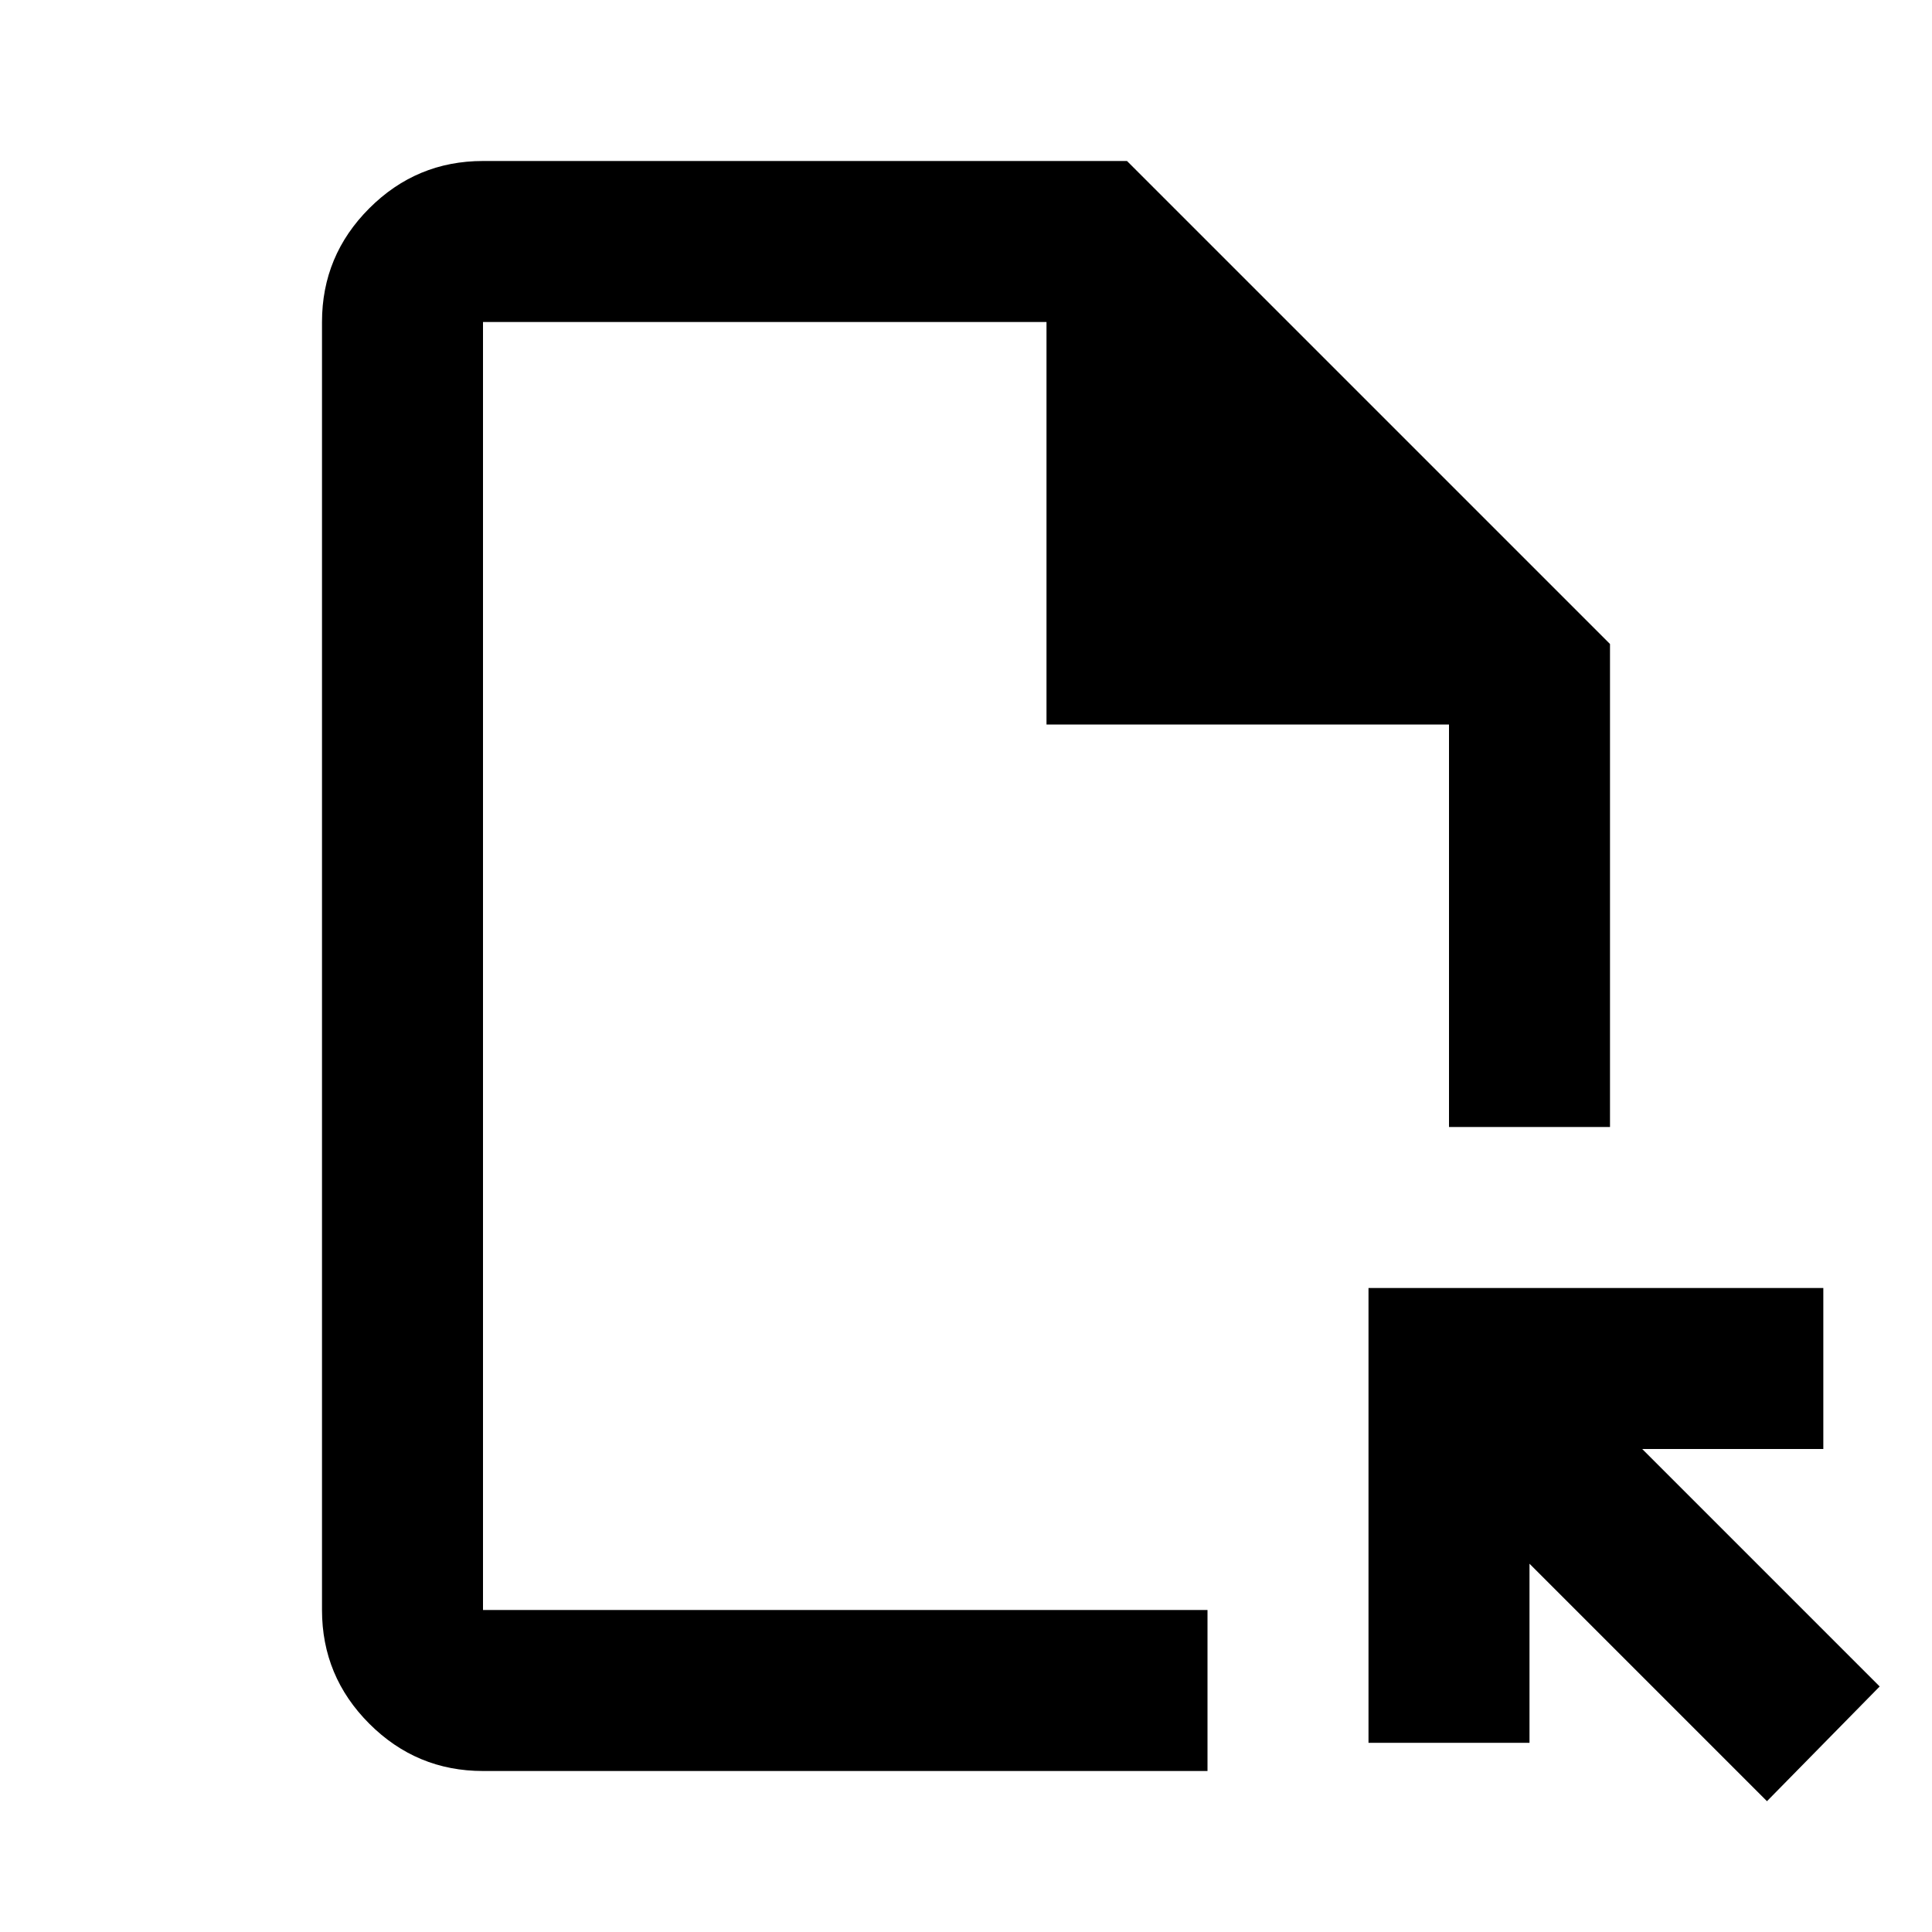
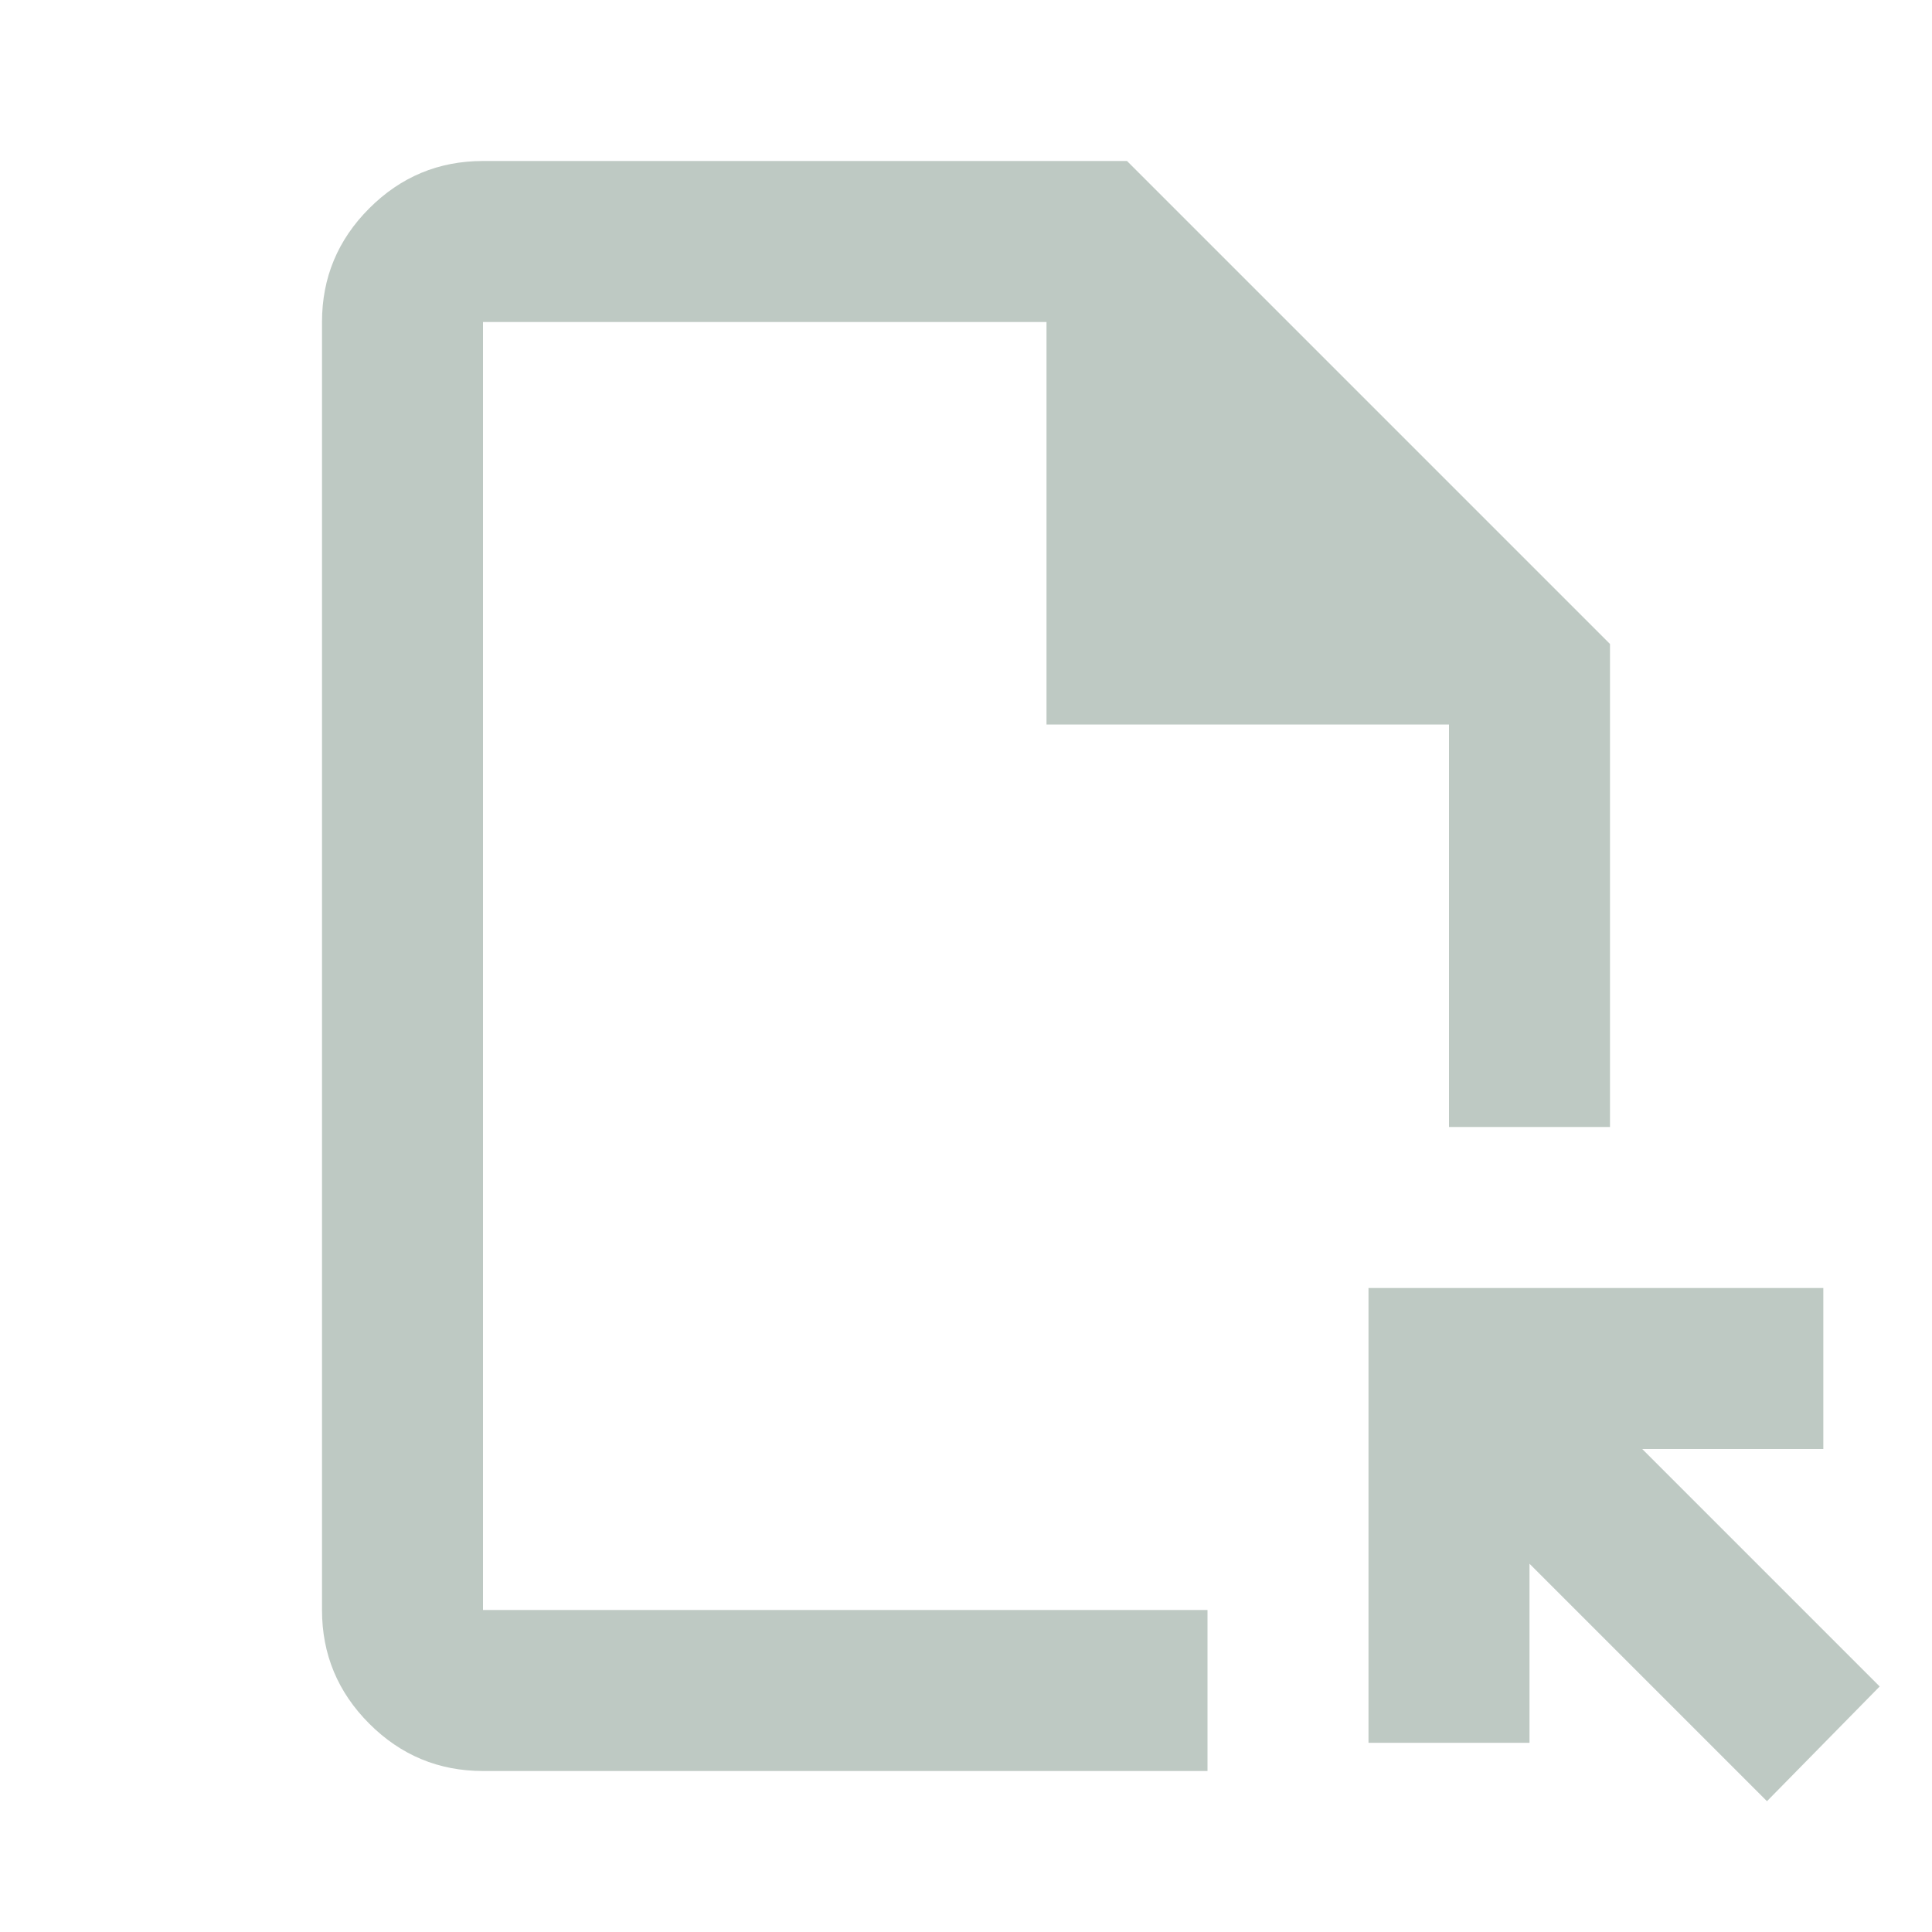
<svg xmlns="http://www.w3.org/2000/svg" height="24" viewBox="0 -960 960 960" width="24">
-   <path d="M240-80q-33 0-56.5-23.5T160-160v-640q0-33 23.5-56.5T240-880h320l240 240v240h-80v-200H520v-200H240v640h360v80H240Zm638 15L760-183v89h-80v-226h226v80h-90l118 118-56 57Zm-638-95v-640 640Z" />
+   <path d="M240-80q-33 0-56.5-23.5T160-160v-640q0-33 23.5-56.5T240-880h320l240 240v240h-80v-200H520v-200H240v640h360v80H240Zm638 15L760-183v89h-80v-226h226v80h-90l118 118-56 57Zm-638-95v-640 640Z" fill="#bec9c3" />
</svg>
